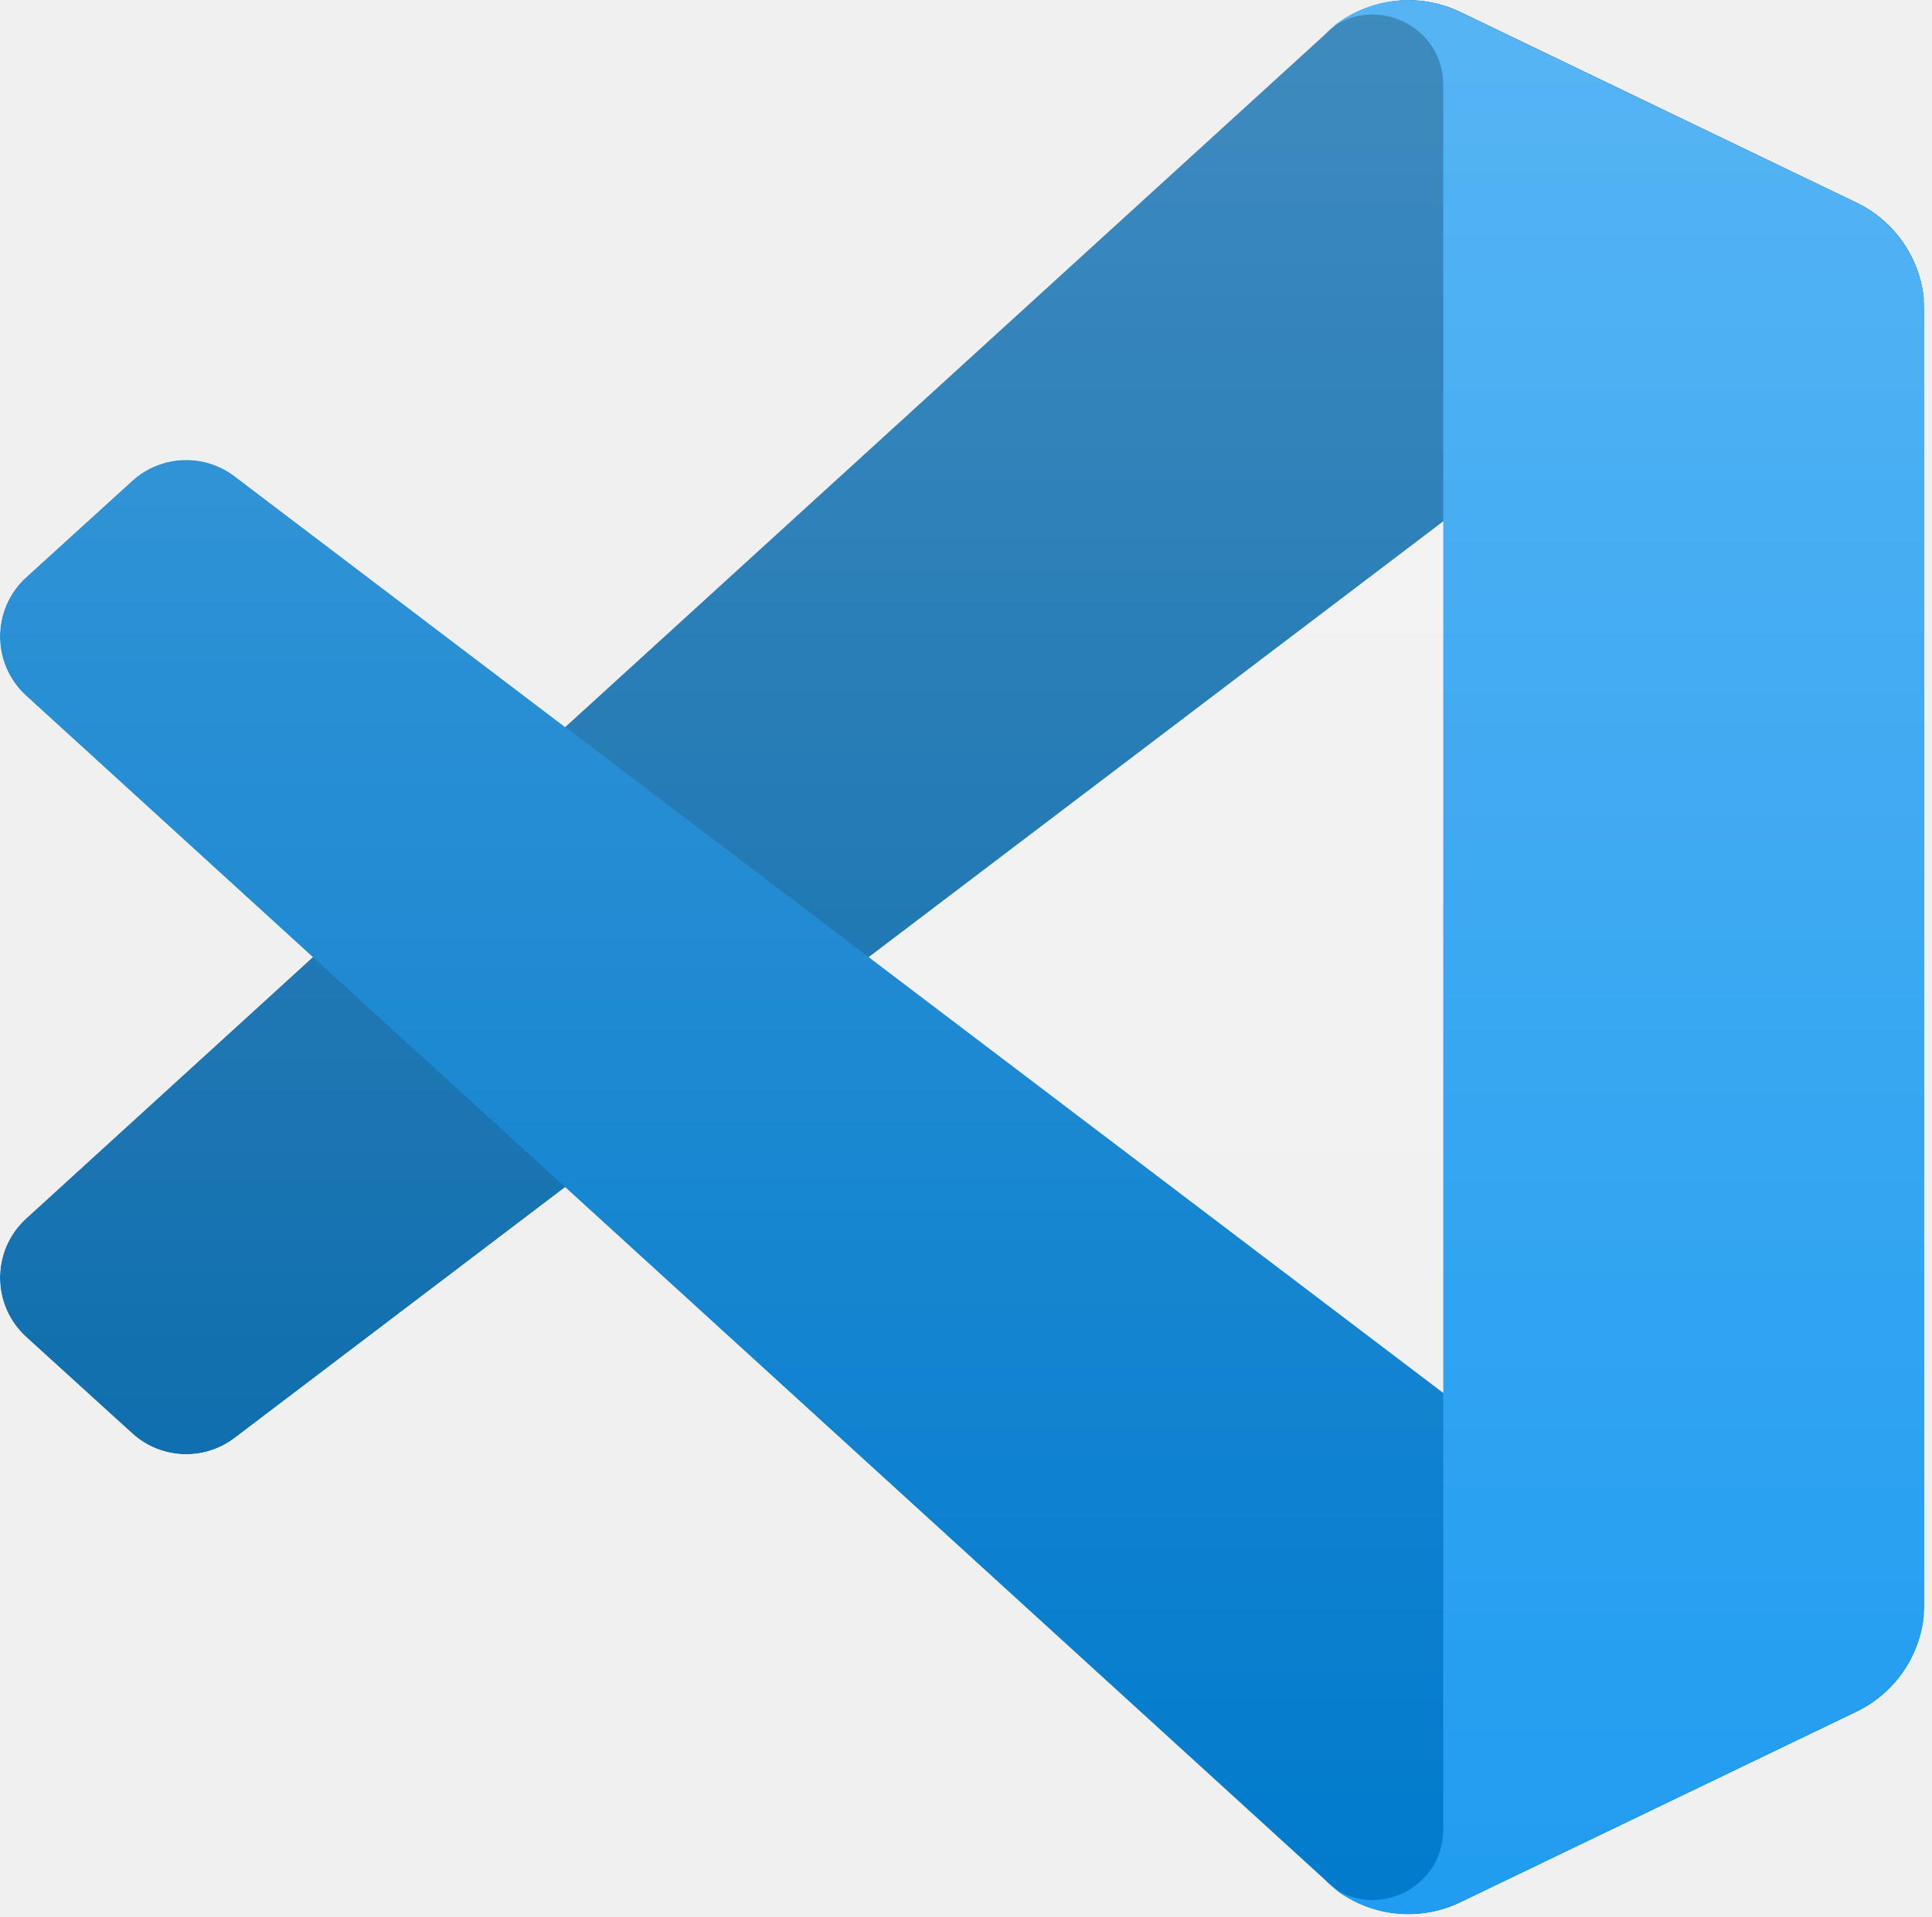
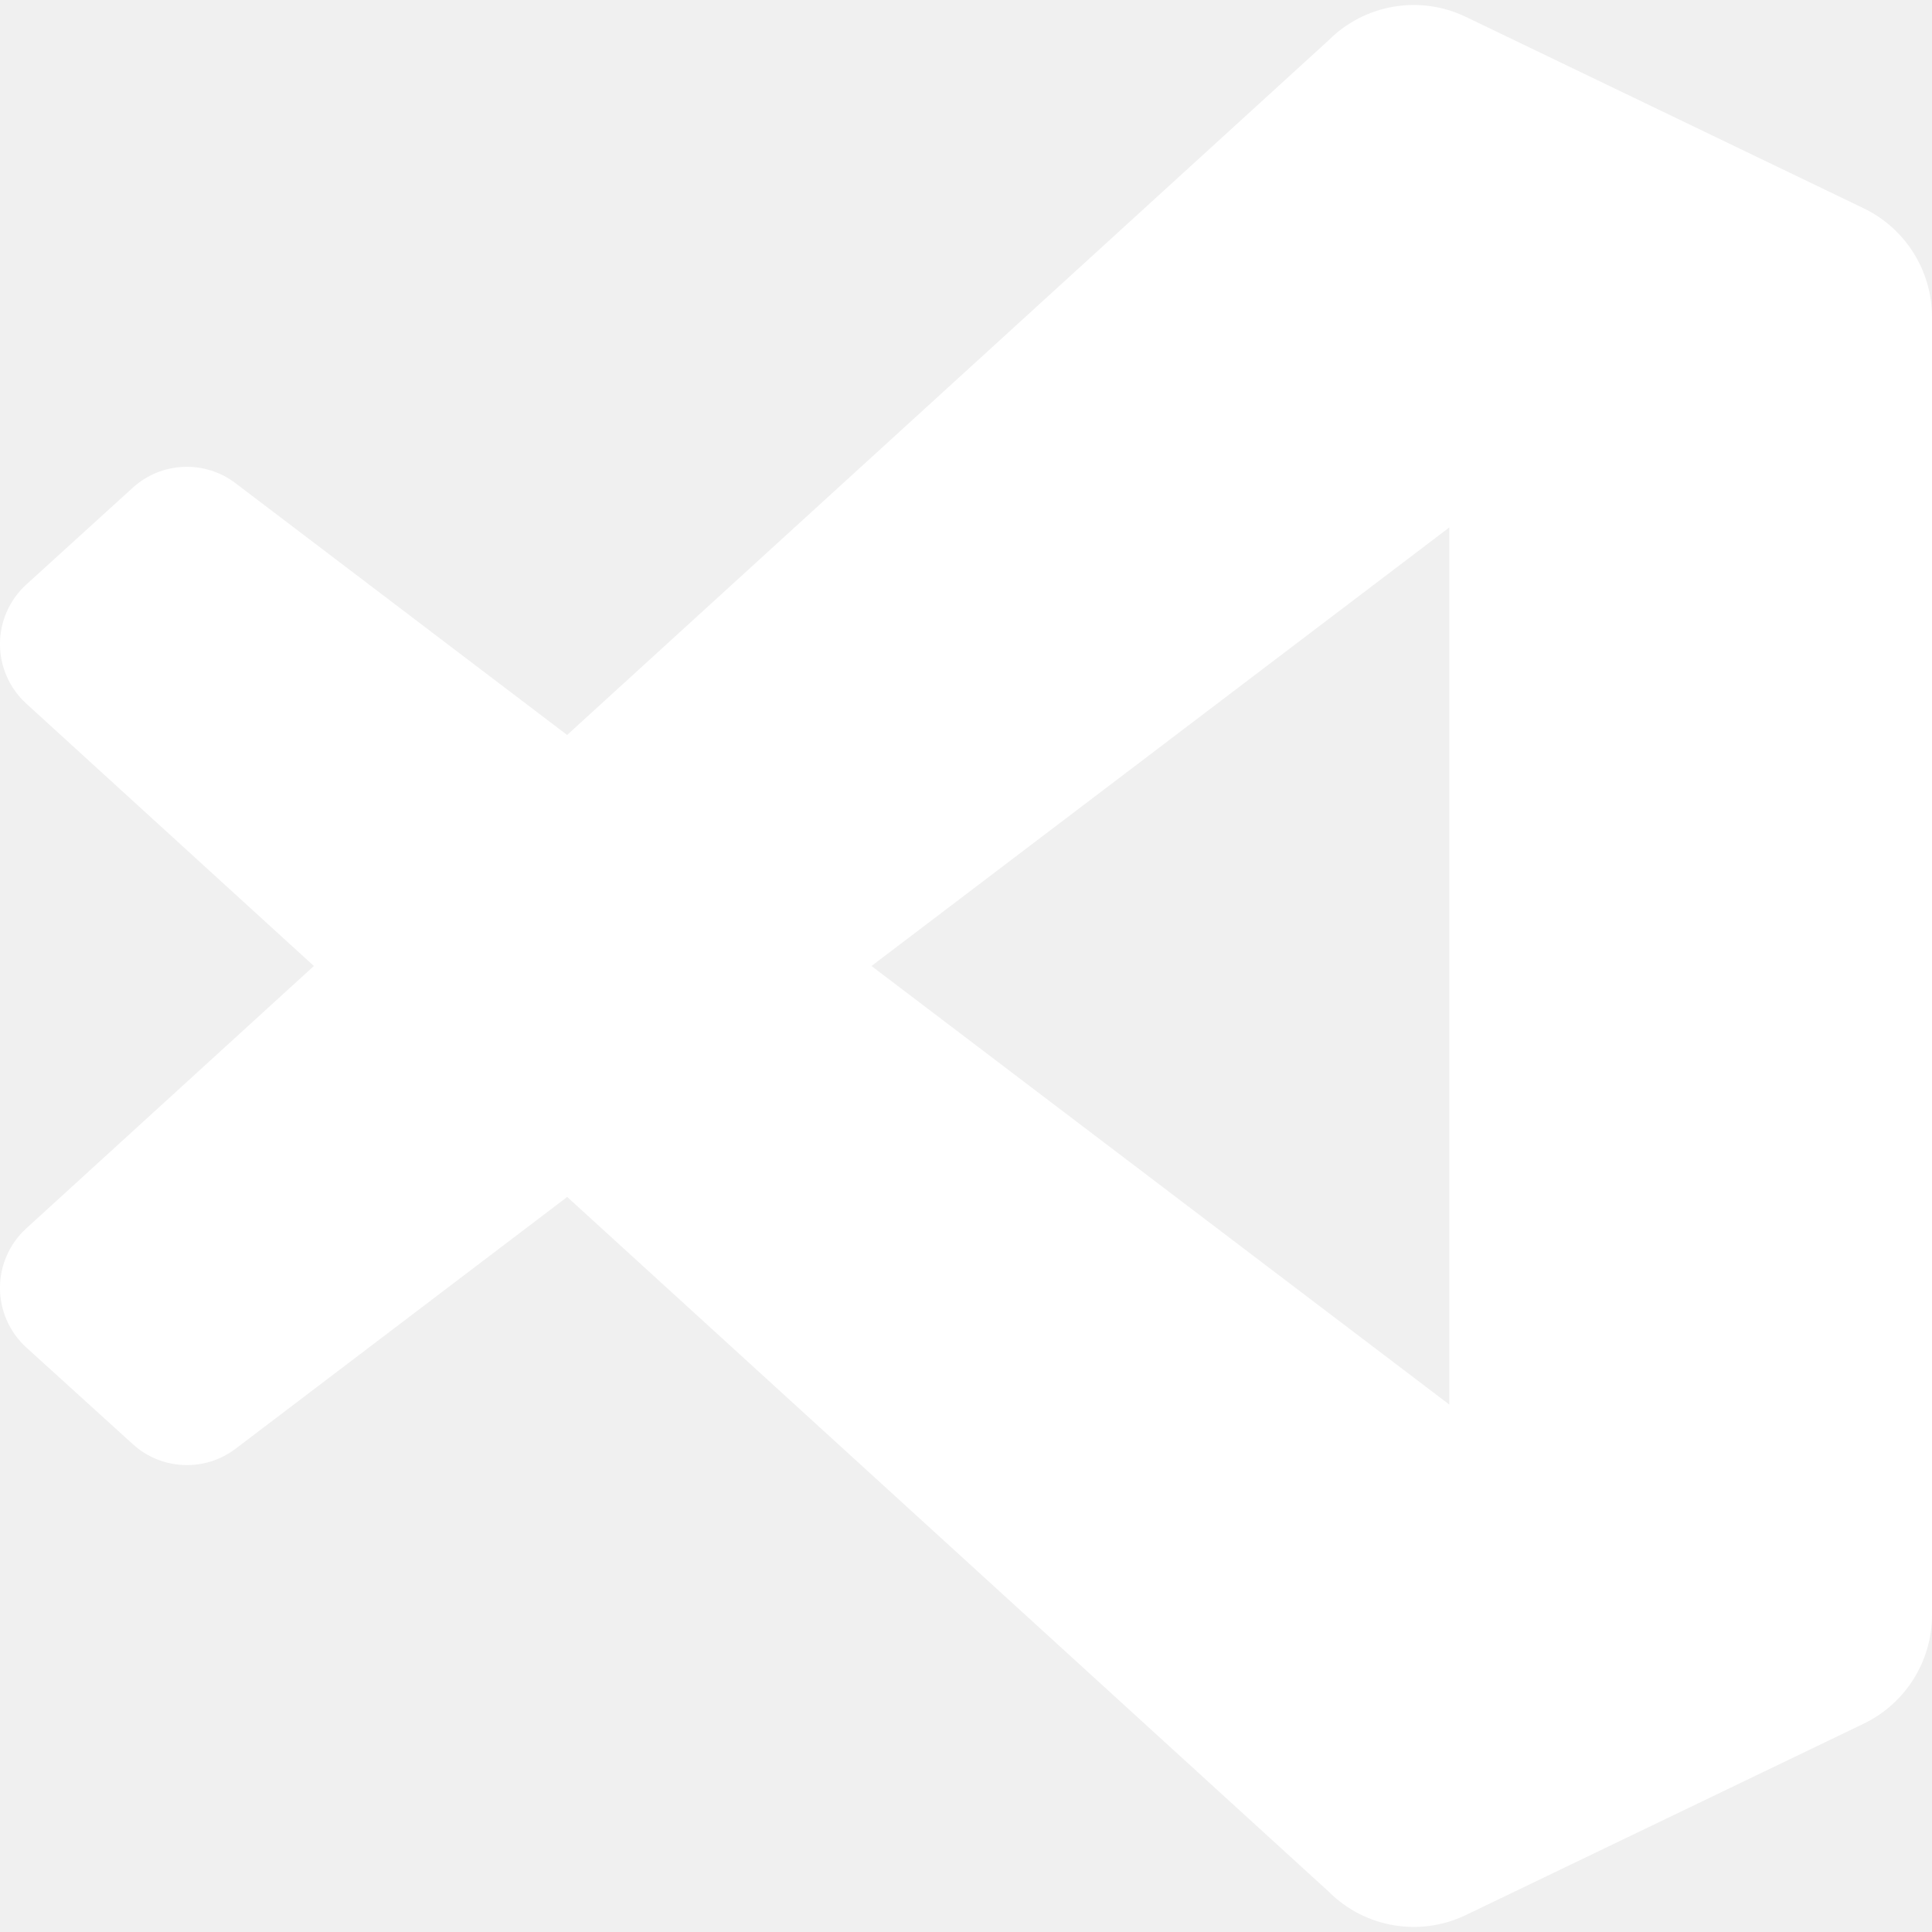
- <svg xmlns="http://www.w3.org/2000/svg" viewBox="0 0 256 254">
-   <defs>
-     <linearGradient id="SVG6Q5wMbNQ" x1="50%" x2="50%" y1="0%" y2="100%">
-       <stop offset="0%" stop-color="#fff" />
-       <stop offset="100%" stop-color="#fff" stop-opacity="0" />
-     </linearGradient>
-     <path id="SVGWhZ12djk" d="M180.828 252.605a15.87 15.87 0 0 0 12.65-.486l52.501-25.262a15.94 15.94 0 0 0 9.025-14.364V41.197a15.94 15.94 0 0 0-9.025-14.363l-52.5-25.263a15.88 15.88 0 0 0-18.115 3.084L74.857 96.35l-43.78-33.232a10.614 10.614 0 0 0-13.56.603L3.476 76.494c-4.63 4.211-4.635 11.495-.012 15.713l37.967 34.638l-37.967 34.637c-4.623 4.219-4.618 11.502.012 15.714l14.041 12.772a10.614 10.614 0 0 0 13.56.604l43.78-33.233l100.507 91.695a15.85 15.85 0 0 0 5.464 3.571m10.464-183.649l-76.262 57.889l76.262 57.888z" />
-   </defs>
-   <mask id="SVGSAQ58H2f" fill="#fff">
-     <use href="#SVGWhZ12djk" />
-   </mask>
-   <path fill="#0065a9" d="M246.135 26.873L193.593 1.575a15.885 15.885 0 0 0-18.123 3.08L3.466 161.482c-4.626 4.219-4.62 11.502.012 15.714l14.05 12.772a10.625 10.625 0 0 0 13.569.604L238.229 33.436c6.949-5.271 16.93-.315 16.93 8.407v-.61a15.94 15.94 0 0 0-9.024-14.36" mask="url(#SVGSAQ58H2f)" />
-   <path fill="#007acc" d="m246.135 226.816l-52.542 25.298a15.89 15.89 0 0 1-18.123-3.08L3.466 92.207c-4.626-4.218-4.62-11.502.012-15.713l14.05-12.773a10.625 10.625 0 0 1 13.569-.603l207.132 157.135c6.949 5.271 16.93.315 16.93-8.408v.611a15.94 15.94 0 0 1-9.024 14.36" mask="url(#SVGSAQ58H2f)" />
-   <path fill="#1f9cf0" d="M193.428 252.134a15.89 15.89 0 0 1-18.125-3.083c5.881 5.88 15.938 1.715 15.938-6.603V11.273c0-8.318-10.057-12.483-15.938-6.602a15.89 15.89 0 0 1 18.125-3.084l52.533 25.263a15.94 15.94 0 0 1 9.03 14.363V212.51c0 6.125-3.51 11.709-9.03 14.363z" mask="url(#SVGSAQ58H2f)" />
-   <path fill="url(#SVG6Q5wMbNQ)" fill-opacity=".25" d="M180.828 252.605a15.87 15.87 0 0 0 12.65-.486l52.5-25.263a15.94 15.94 0 0 0 9.026-14.363V41.197a15.94 15.94 0 0 0-9.025-14.363L193.477 1.57a15.88 15.88 0 0 0-18.114 3.084L74.857 96.35l-43.78-33.232a10.614 10.614 0 0 0-13.56.603L3.476 76.494c-4.63 4.211-4.635 11.495-.012 15.713l37.967 34.638l-37.967 34.637c-4.623 4.219-4.618 11.502.012 15.714l14.041 12.772a10.614 10.614 0 0 0 13.56.604l43.78-33.233l100.506 91.695a15.9 15.9 0 0 0 5.465 3.571m10.464-183.65l-76.262 57.89l76.262 57.888z" mask="url(#SVGSAQ58H2f)" />
+ <svg xmlns="http://www.w3.org/2000/svg" fill="#fff" role="img" viewBox="0 0 24 24">
+   <path d="M23.15 2.587L18.21.21a1.494 1.494 0 0 0-1.705.29l-9.46 8.63-4.12-3.128a.999.999 0 0 0-1.276.057L.327 7.261A1 1 0 0 0 .326 8.74L3.899 12 .326 15.26a1 1 0 0 0 .001 1.479L1.65 17.94a.999.999 0 0 0 1.276.057l4.12-3.128 9.46 8.63a1.492 1.492 0 0 0 1.704.29l4.942-2.377A1.5 1.5 0 0 0 24 20.06V3.939a1.5 1.5 0 0 0-.85-1.352zm-5.146 14.861L10.826 12l7.178-5.448v10.896z" />
</svg>
